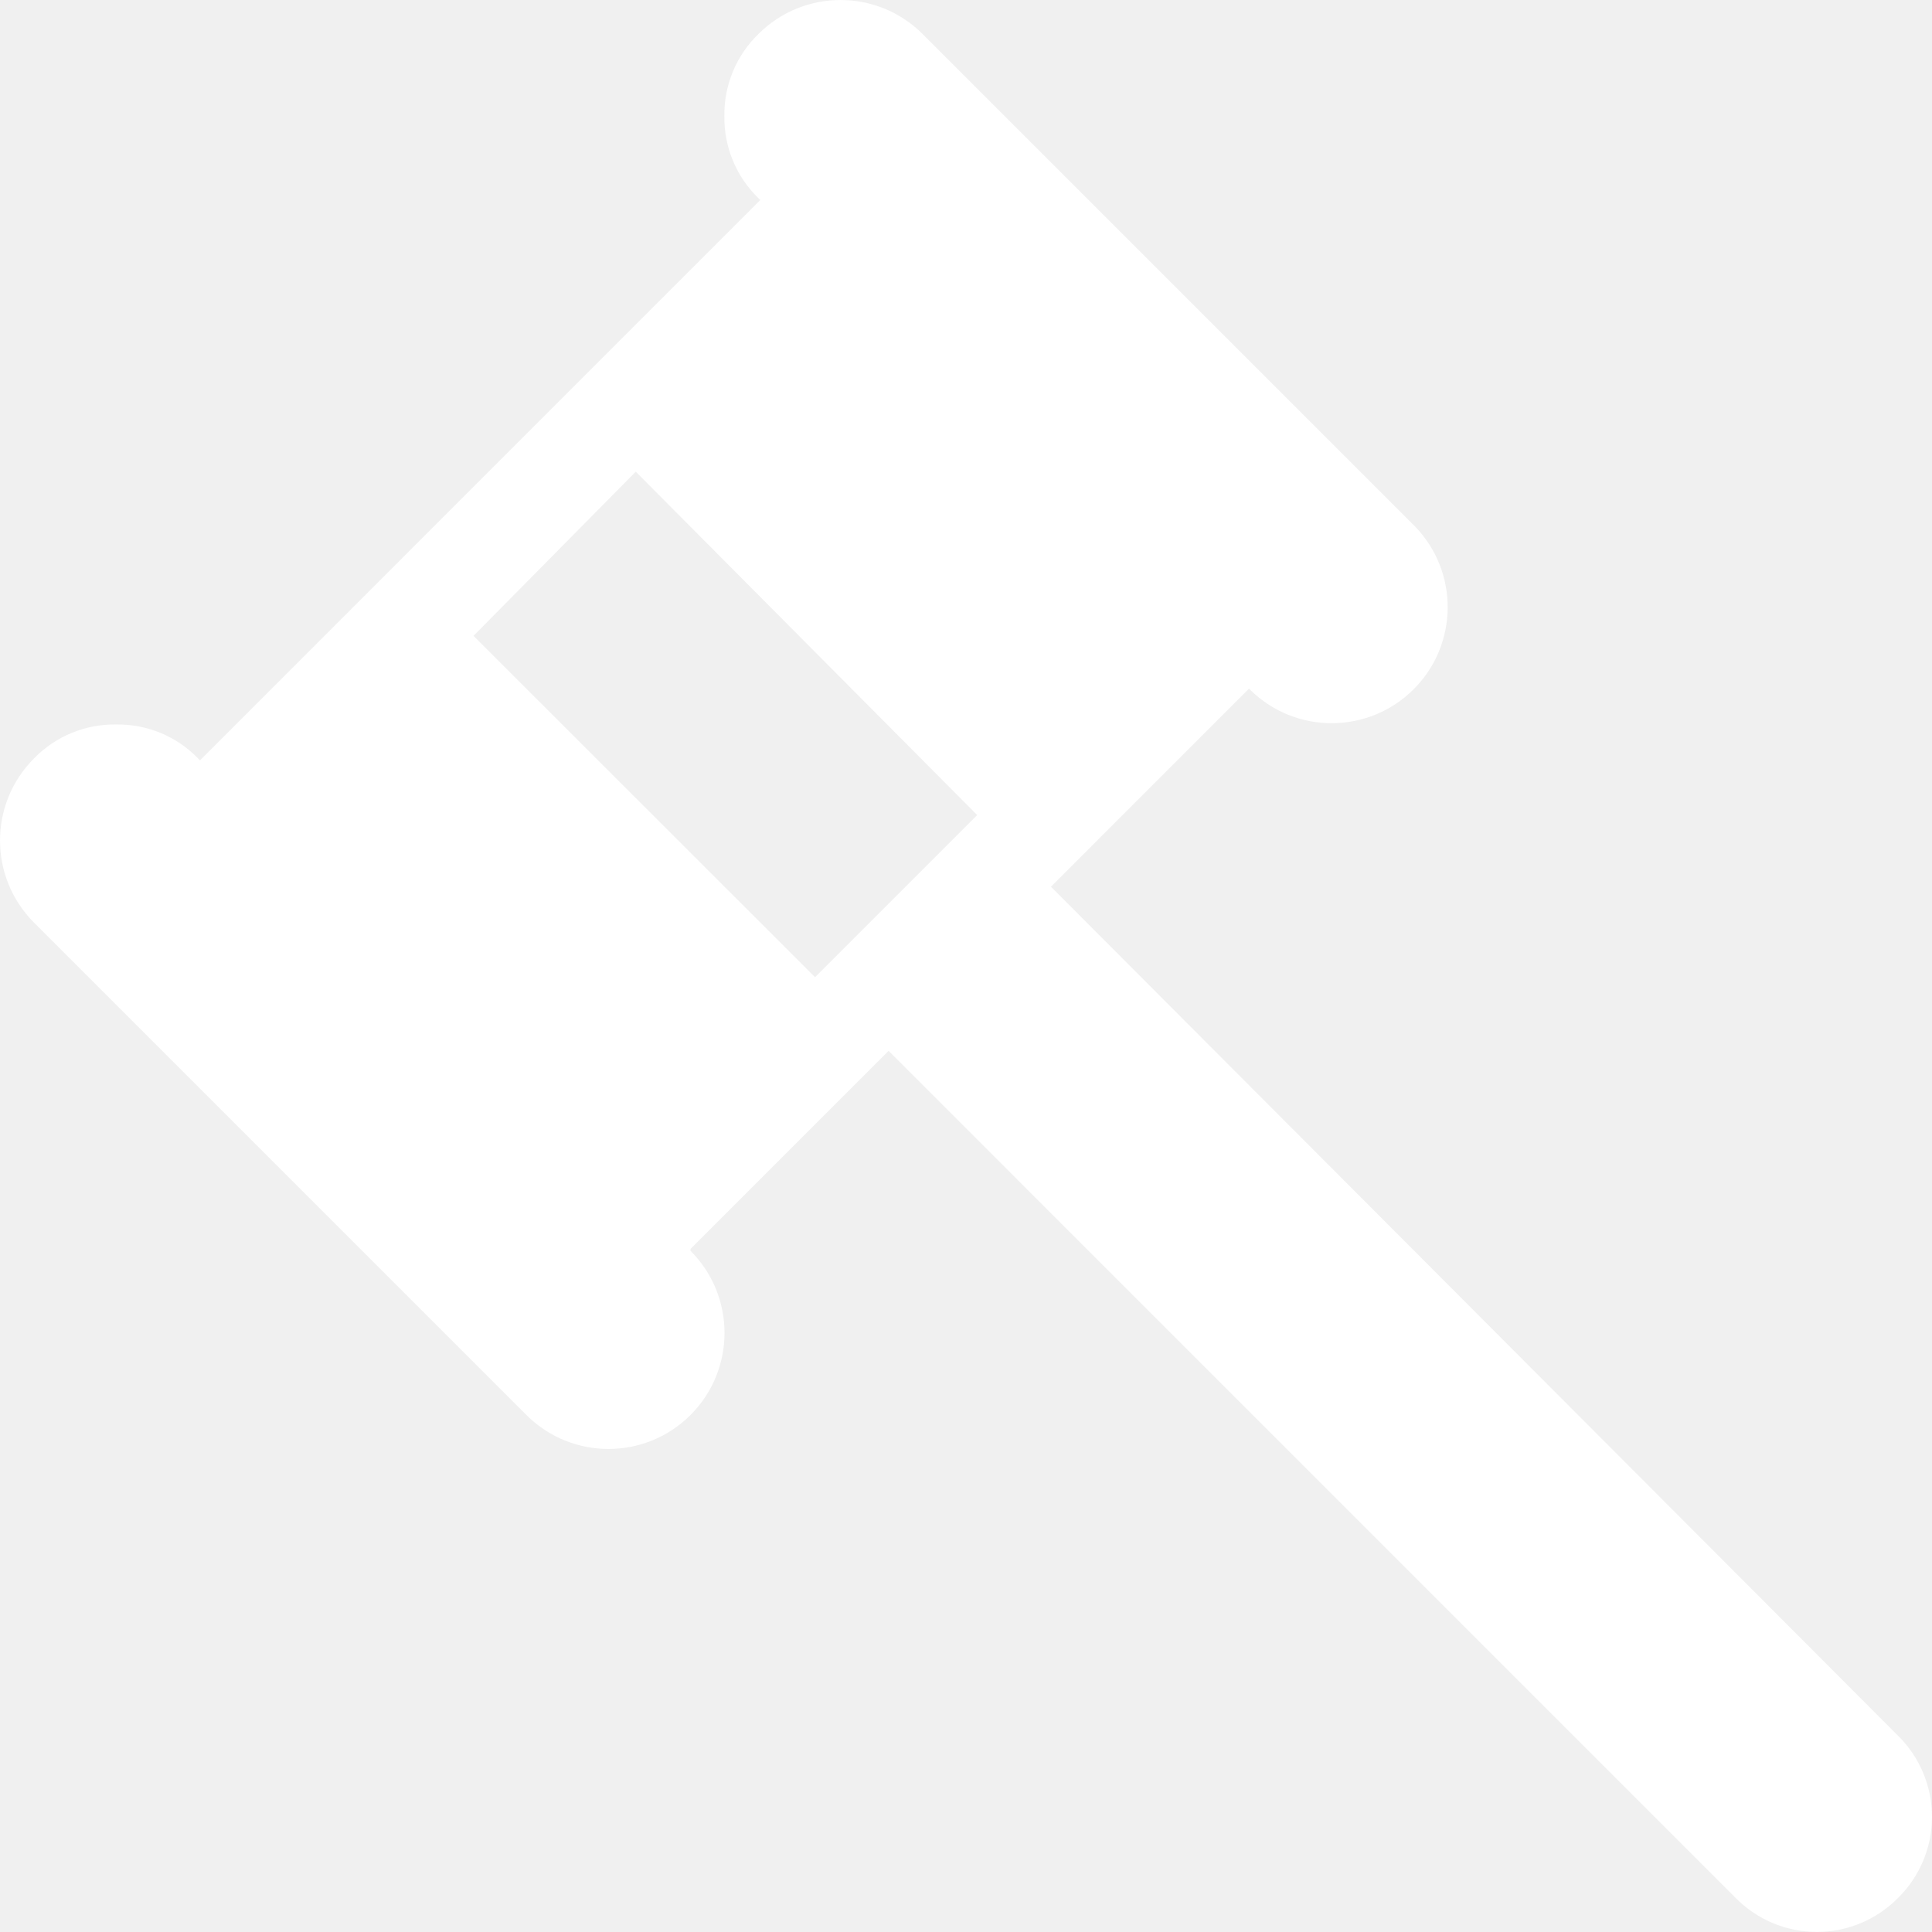
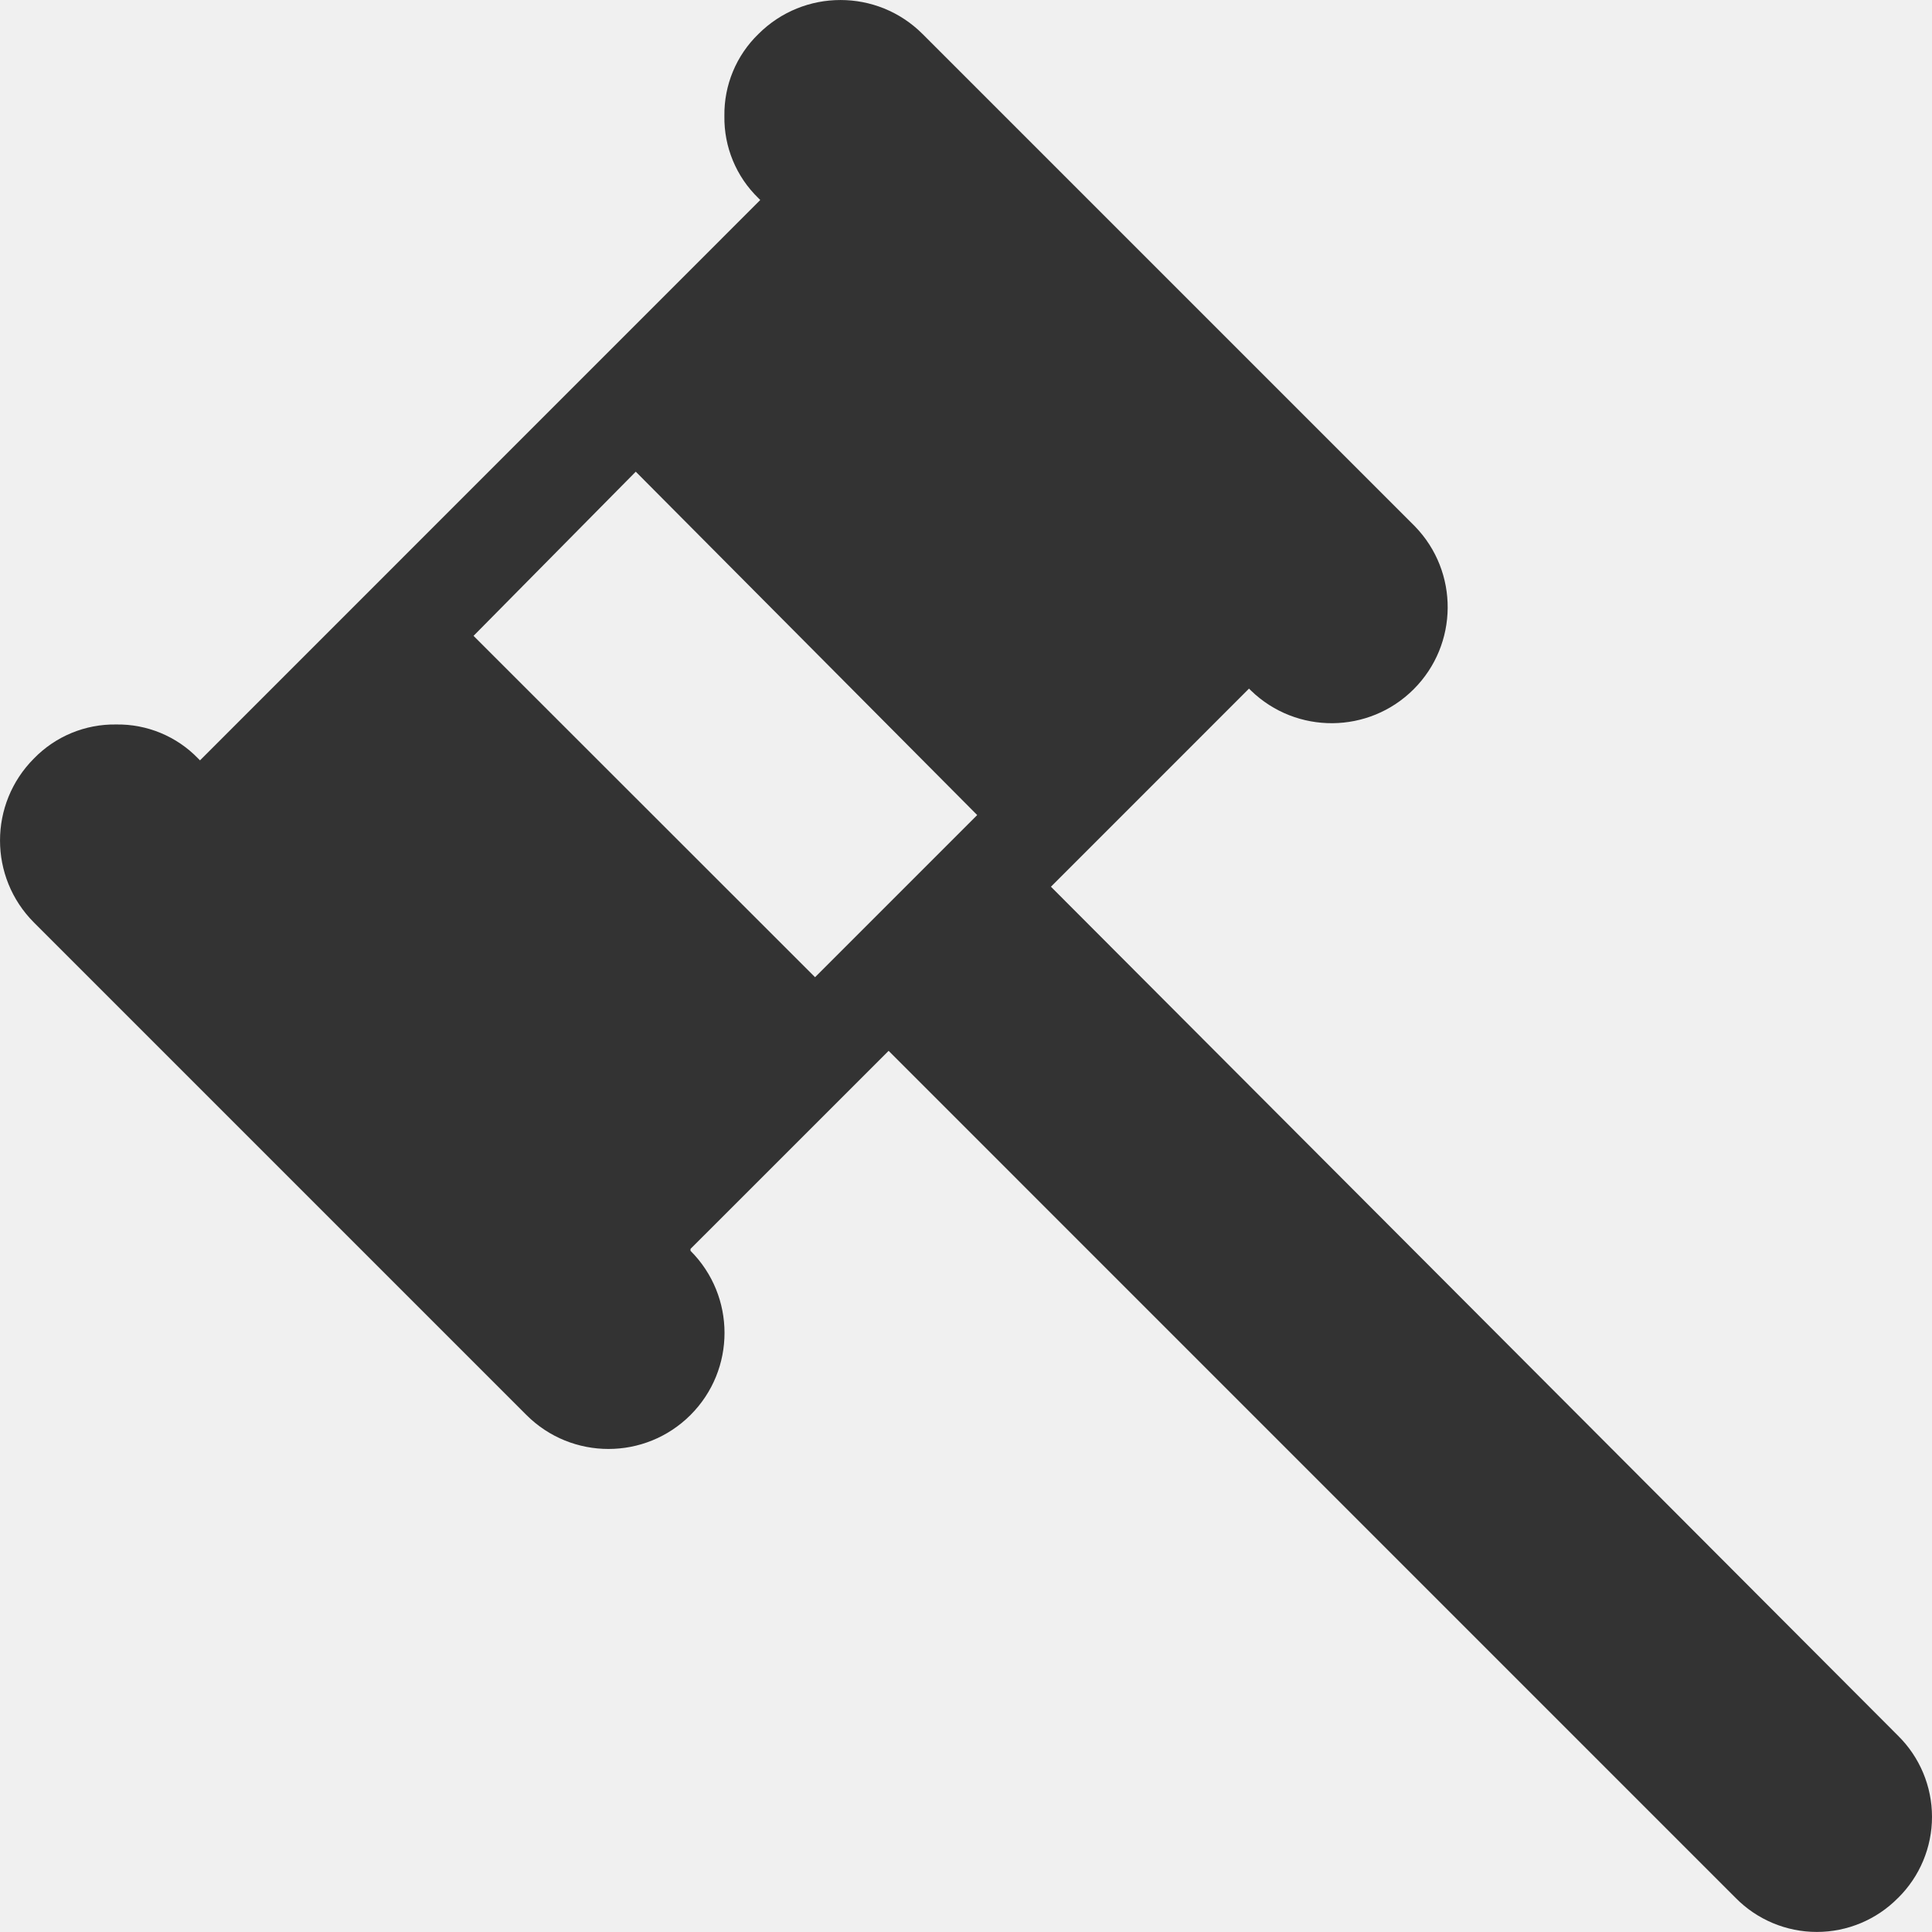
<svg xmlns="http://www.w3.org/2000/svg" width="42.705" height="42.704" viewBox="0 0 42.705 42.704">
  <defs>
-     <style>.a{fill:#fff;}</style>
+     <style>.a{fill:#333;}</style>
  </defs>
  <path class="a" d="M41.953,41.953a2.518,2.518,0,0,1-3.587,0L19.642,23.228l-4.379,4.378v.042a2.565,2.565,0,0,1-3.627,3.629L.751,20.392a2.566,2.566,0,0,1,0-3.627,2.477,2.477,0,0,1,1.814-.751,2.465,2.465,0,0,1,1.814.751l.042.042L16.805,4.421l-.042-.042a2.471,2.471,0,0,1-.751-1.814A2.473,2.473,0,0,1,16.765.751a2.566,2.566,0,0,1,3.627,0L31.277,11.636a2.565,2.565,0,0,1-3.627,3.627l-.042-.042L23.23,19.6,41.954,38.366a2.517,2.517,0,0,1,0,3.587Zm-27.9-31.527-3.586,3.629L18.016,21.6,21.6,18.016Z" />
</svg>
